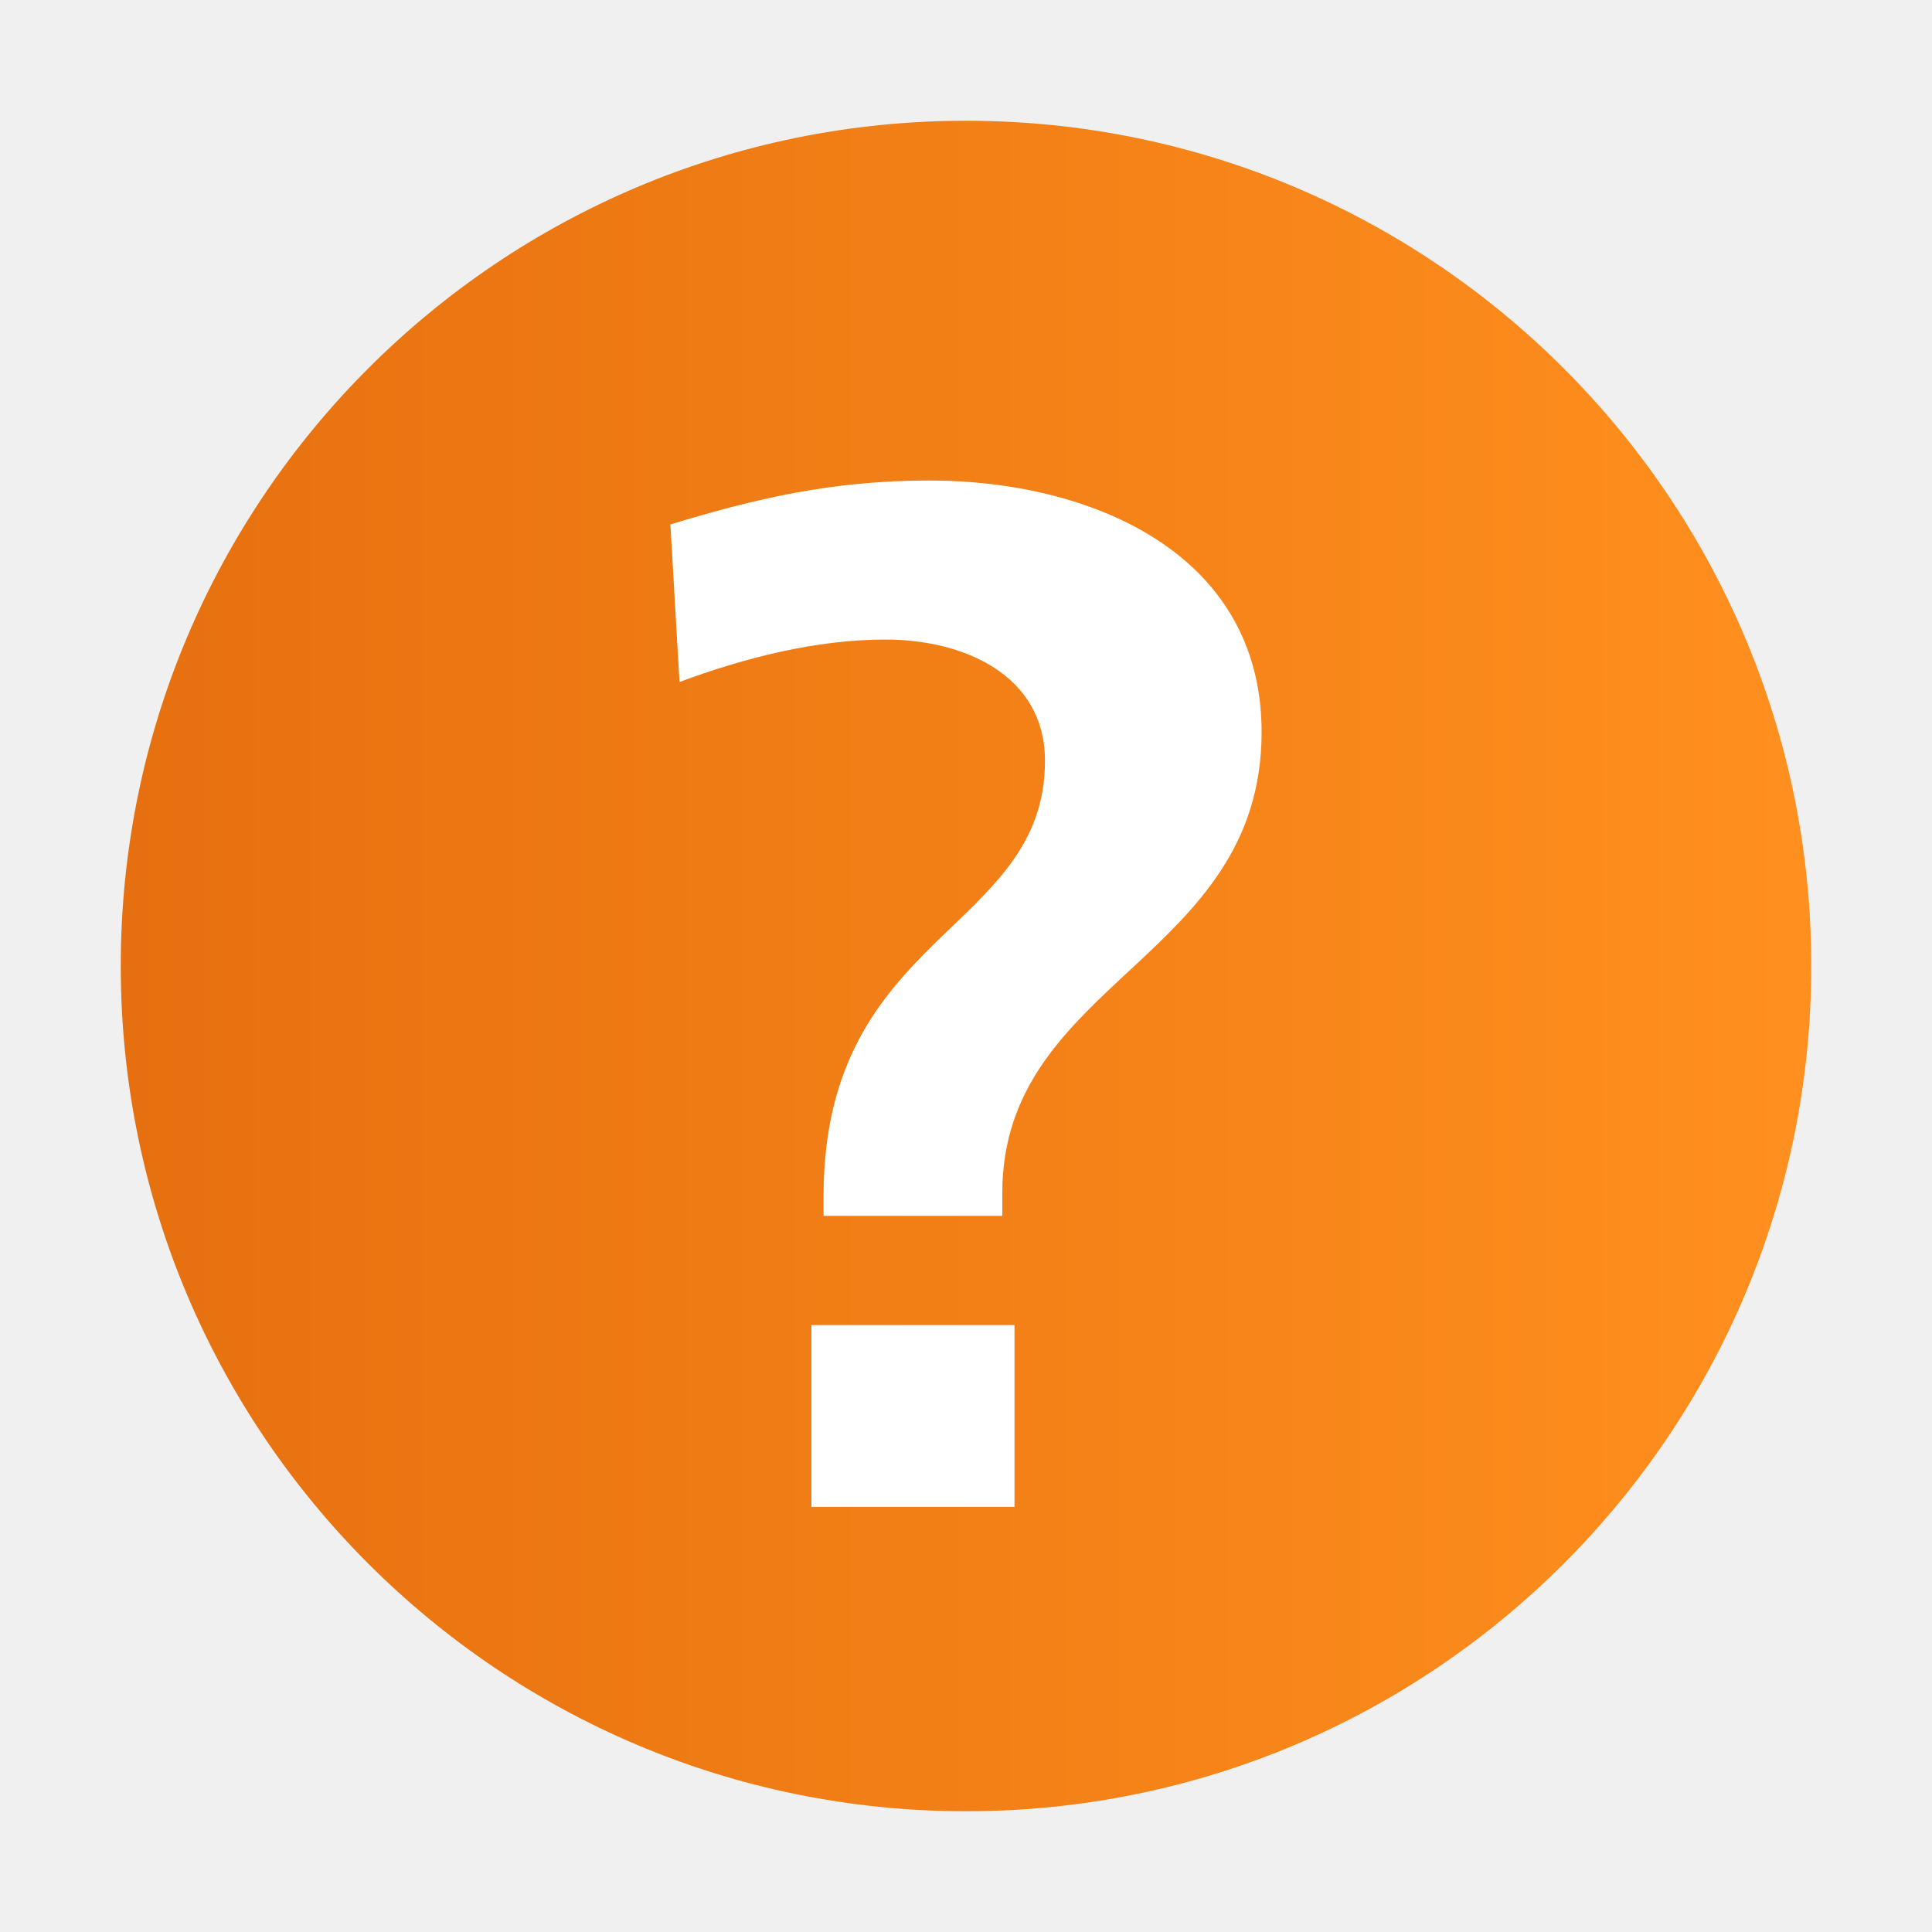
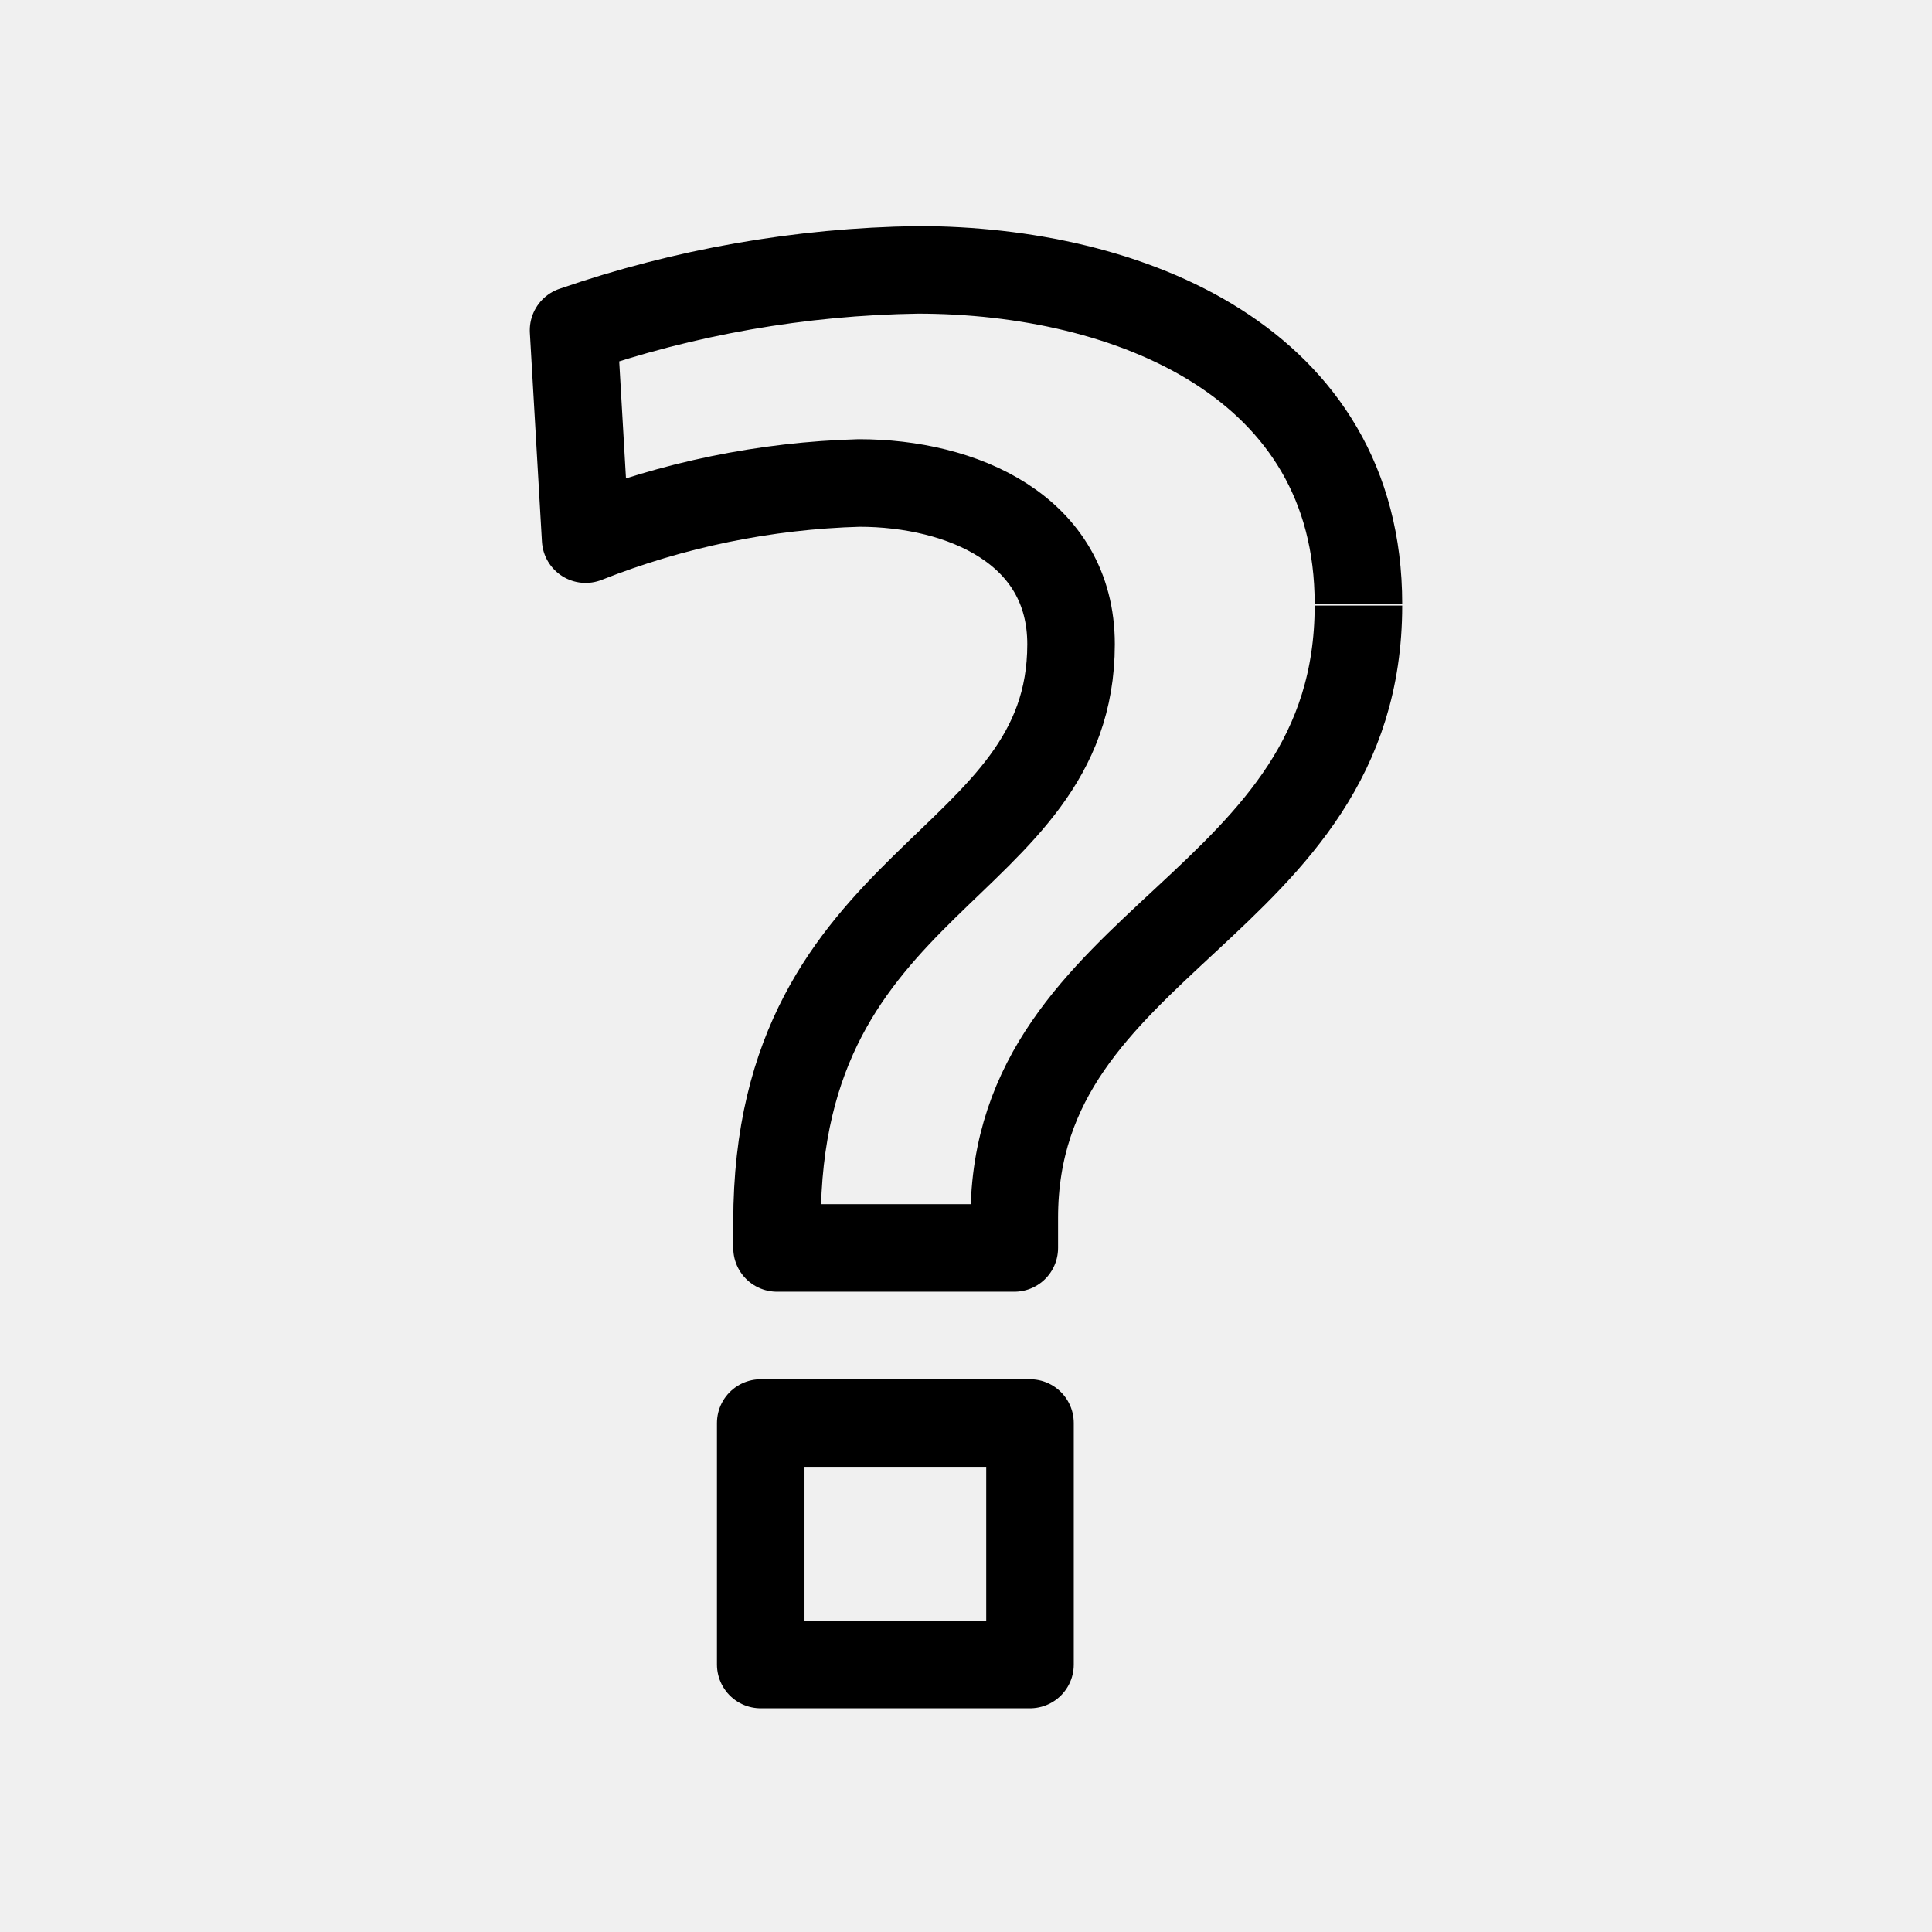
- <svg xmlns="http://www.w3.org/2000/svg" xmlns:xlink="http://www.w3.org/1999/xlink" version="1.1" id="Layer_1" x="0px" y="0px" width="32px" height="32px" viewBox="0 0 32 32" enable-background="new 0 0 32 32" xml:space="preserve">
-   <g>
-     <defs>
-       <circle id="SVGID_1_" cx="16" cy="16" r="14" />
-     </defs>
-     <clipPath id="SVGID_2_">
-       <use xlink:href="#SVGID_1_" overflow="visible" />
-     </clipPath>
-     <linearGradient id="SVGID_3_" gradientUnits="userSpaceOnUse" x1="-129.536" y1="163.071" x2="-128.536" y2="163.071" gradientTransform="matrix(-28 0 0 -28 -3597 4582)">
-       <stop offset="0" style="stop-color:#FF8F1E" />
-       <stop offset="0.01" style="stop-color:#FF8F1E" />
-       <stop offset="1" style="stop-color:#E6700F" />
-     </linearGradient>
-     <rect x="2" y="2" clip-path="url(#SVGID_2_)" fill="url(#SVGID_3_)" width="28" height="28" />
-   </g>
-   <g>
-     <defs>
-       <rect id="SVGID_4_" x="2" y="2" width="28" height="28" />
-     </defs>
-     <clipPath id="SVGID_5_">
-       <use xlink:href="#SVGID_4_" overflow="visible" />
-     </clipPath>
-     <path clip-path="url(#SVGID_5_)" fill="#FFFFFF" d="M16.803,21.948H13.44v3.011h3.363V21.948z M20.896,12.125   c0-2.987-2.861-4.166-5.499-4.166c-1.631,0-2.886,0.301-4.293,0.727l0.151,2.61c1.08-0.402,2.26-0.703,3.414-0.703   c1.28,0,2.639,0.577,2.639,2.009c0,2.839-3.667,2.839-3.667,7.21v0.327h2.96v-0.377C16.601,16.245,20.896,15.893,20.896,12.125" />
-   </g>
+ <svg xmlns="http://www.w3.org/2000/svg" id="cat-pg" viewBox="0 0 32 32">
+   <defs>
+     <style>.cls-1{fill:none;stroke:#000;stroke-linejoin:round;stroke-width:1.45px;}</style>
+   </defs>
+   <rect class="cls-1" x="12.6" y="23.57" width="4.46" height="4" />
+   <path class="cls-1" d="M22.5,10c0-4-3.8-5.53-7.3-5.53a18.3,18.3,0,0,0-5.7,1l.2,3.46a13.32,13.32,0,0,1,4.53-.93c1.7,0,3.51.77,3.51,2.67,0,3.77-4.87,3.77-4.87,9.57v.43H16.8v-.5c0-4.67,5.7-5.13,5.7-10.14" />
</svg>
